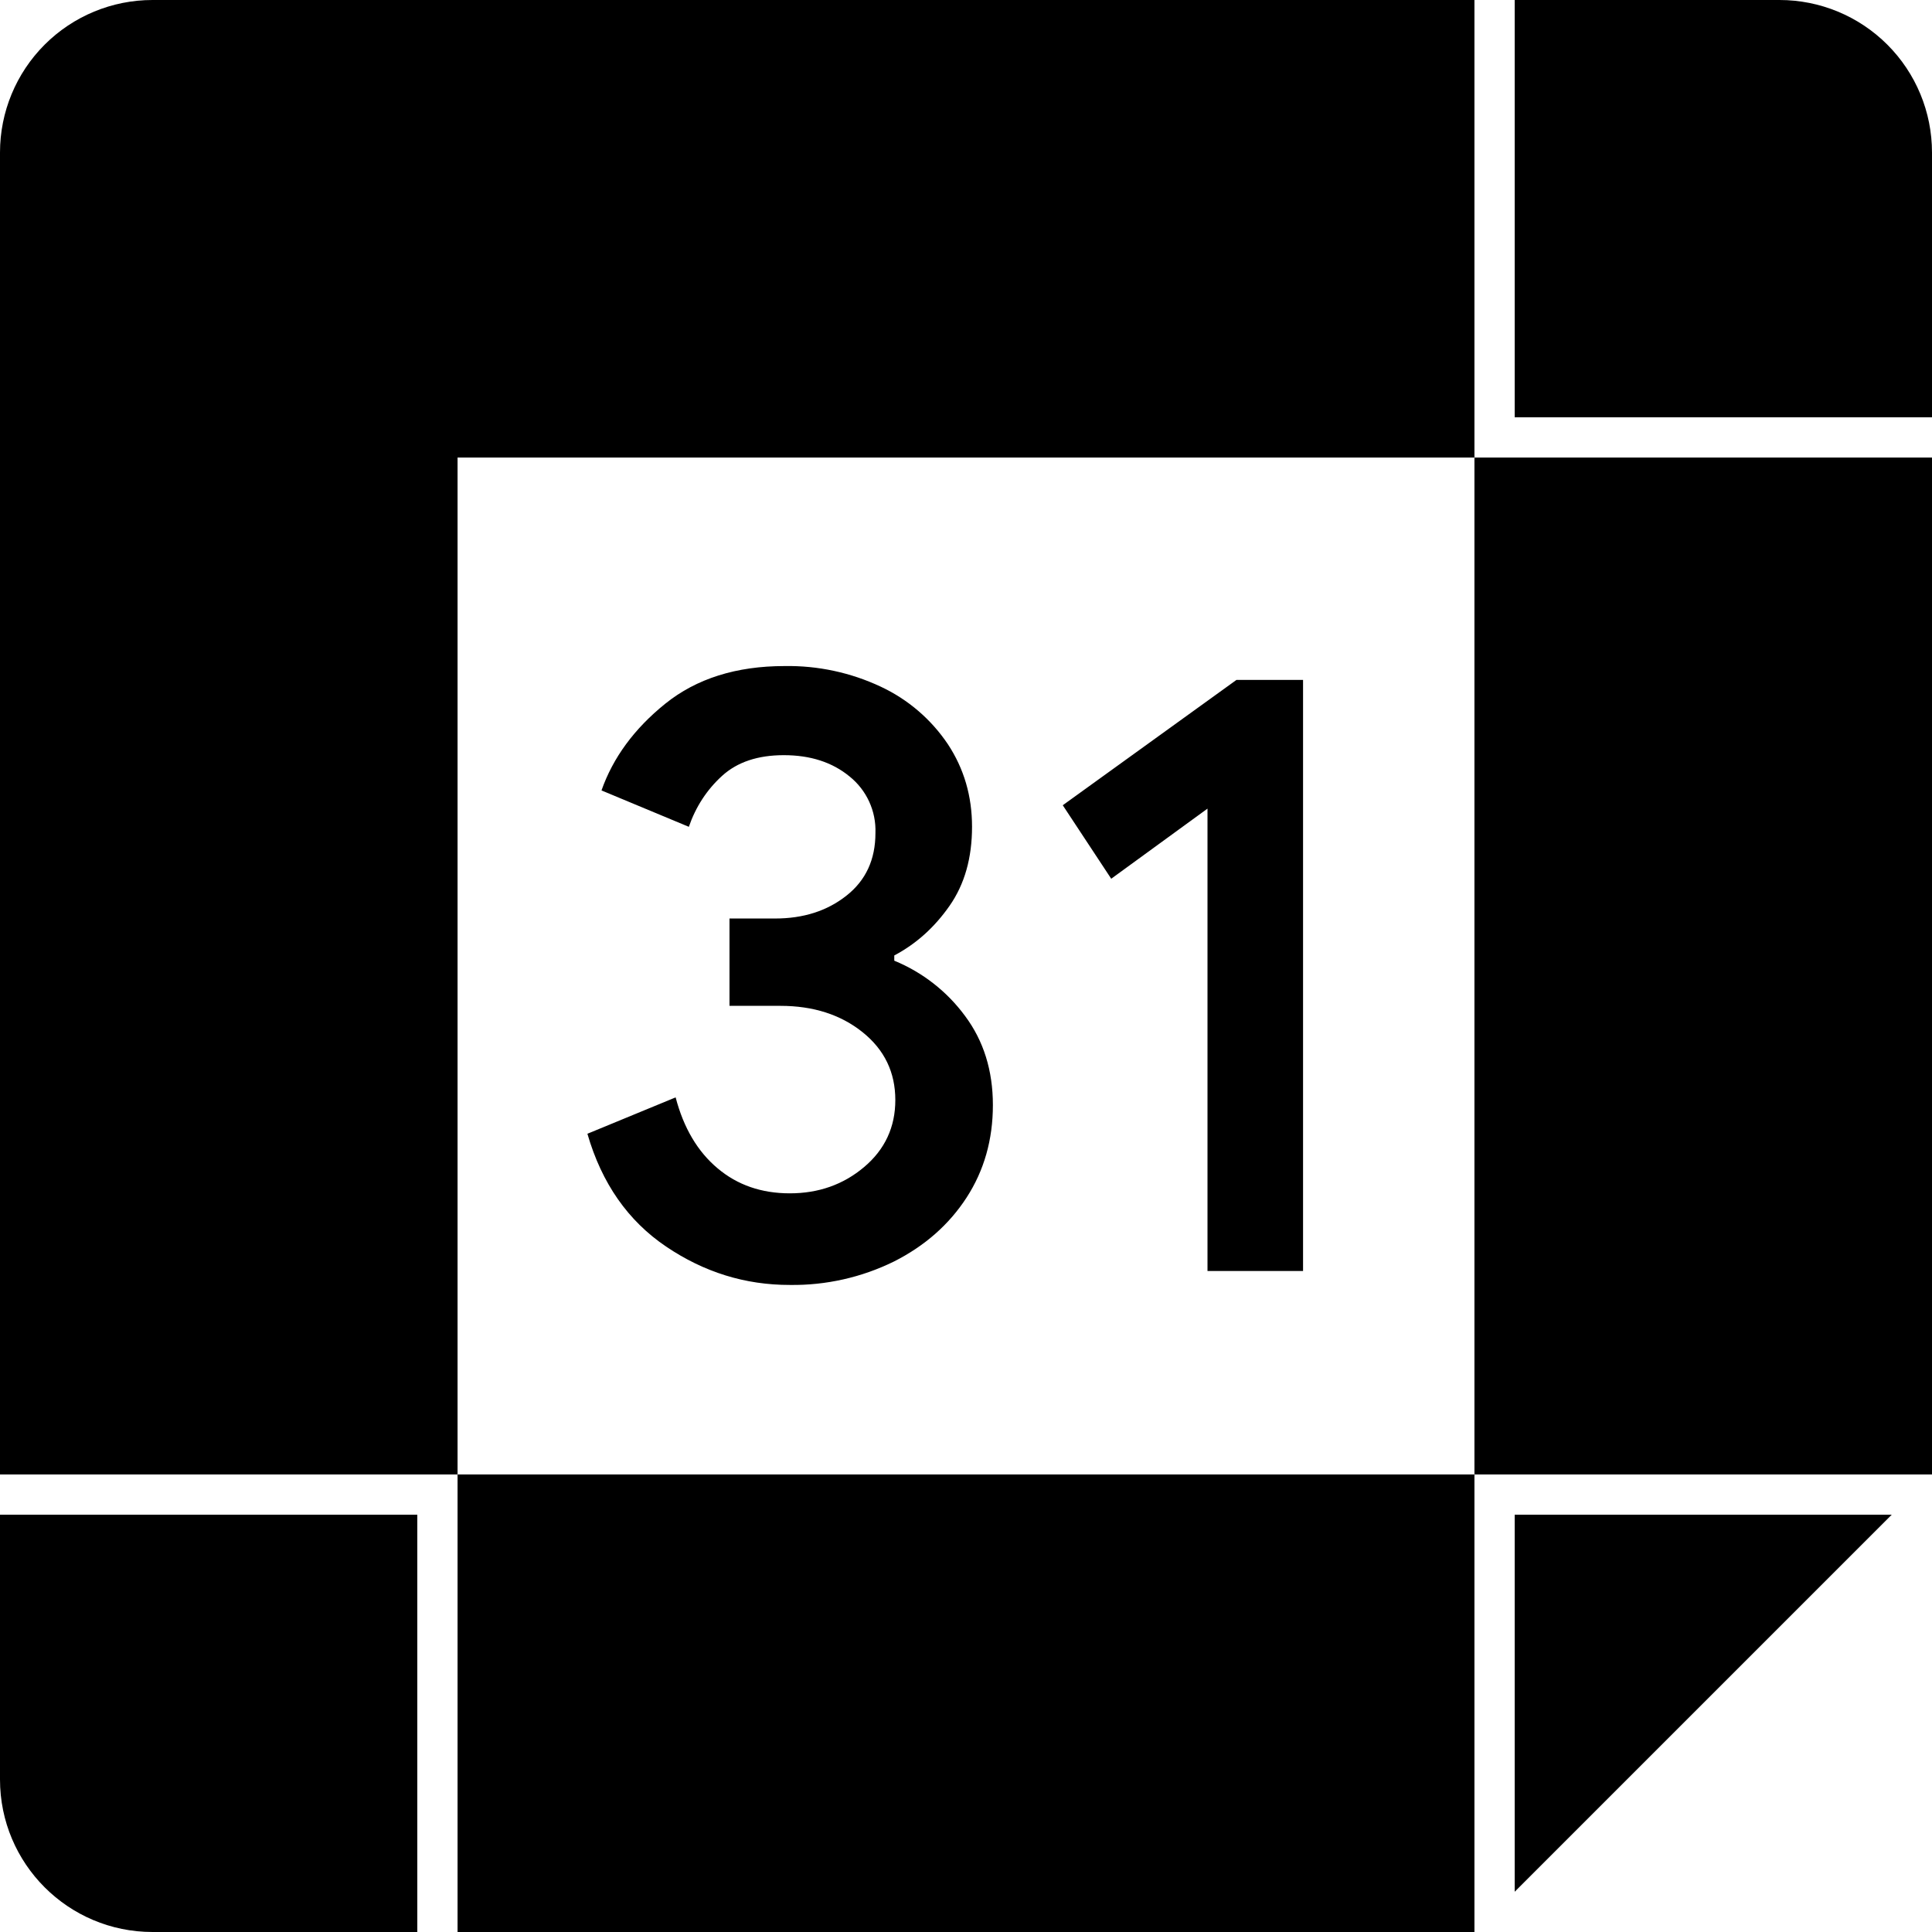
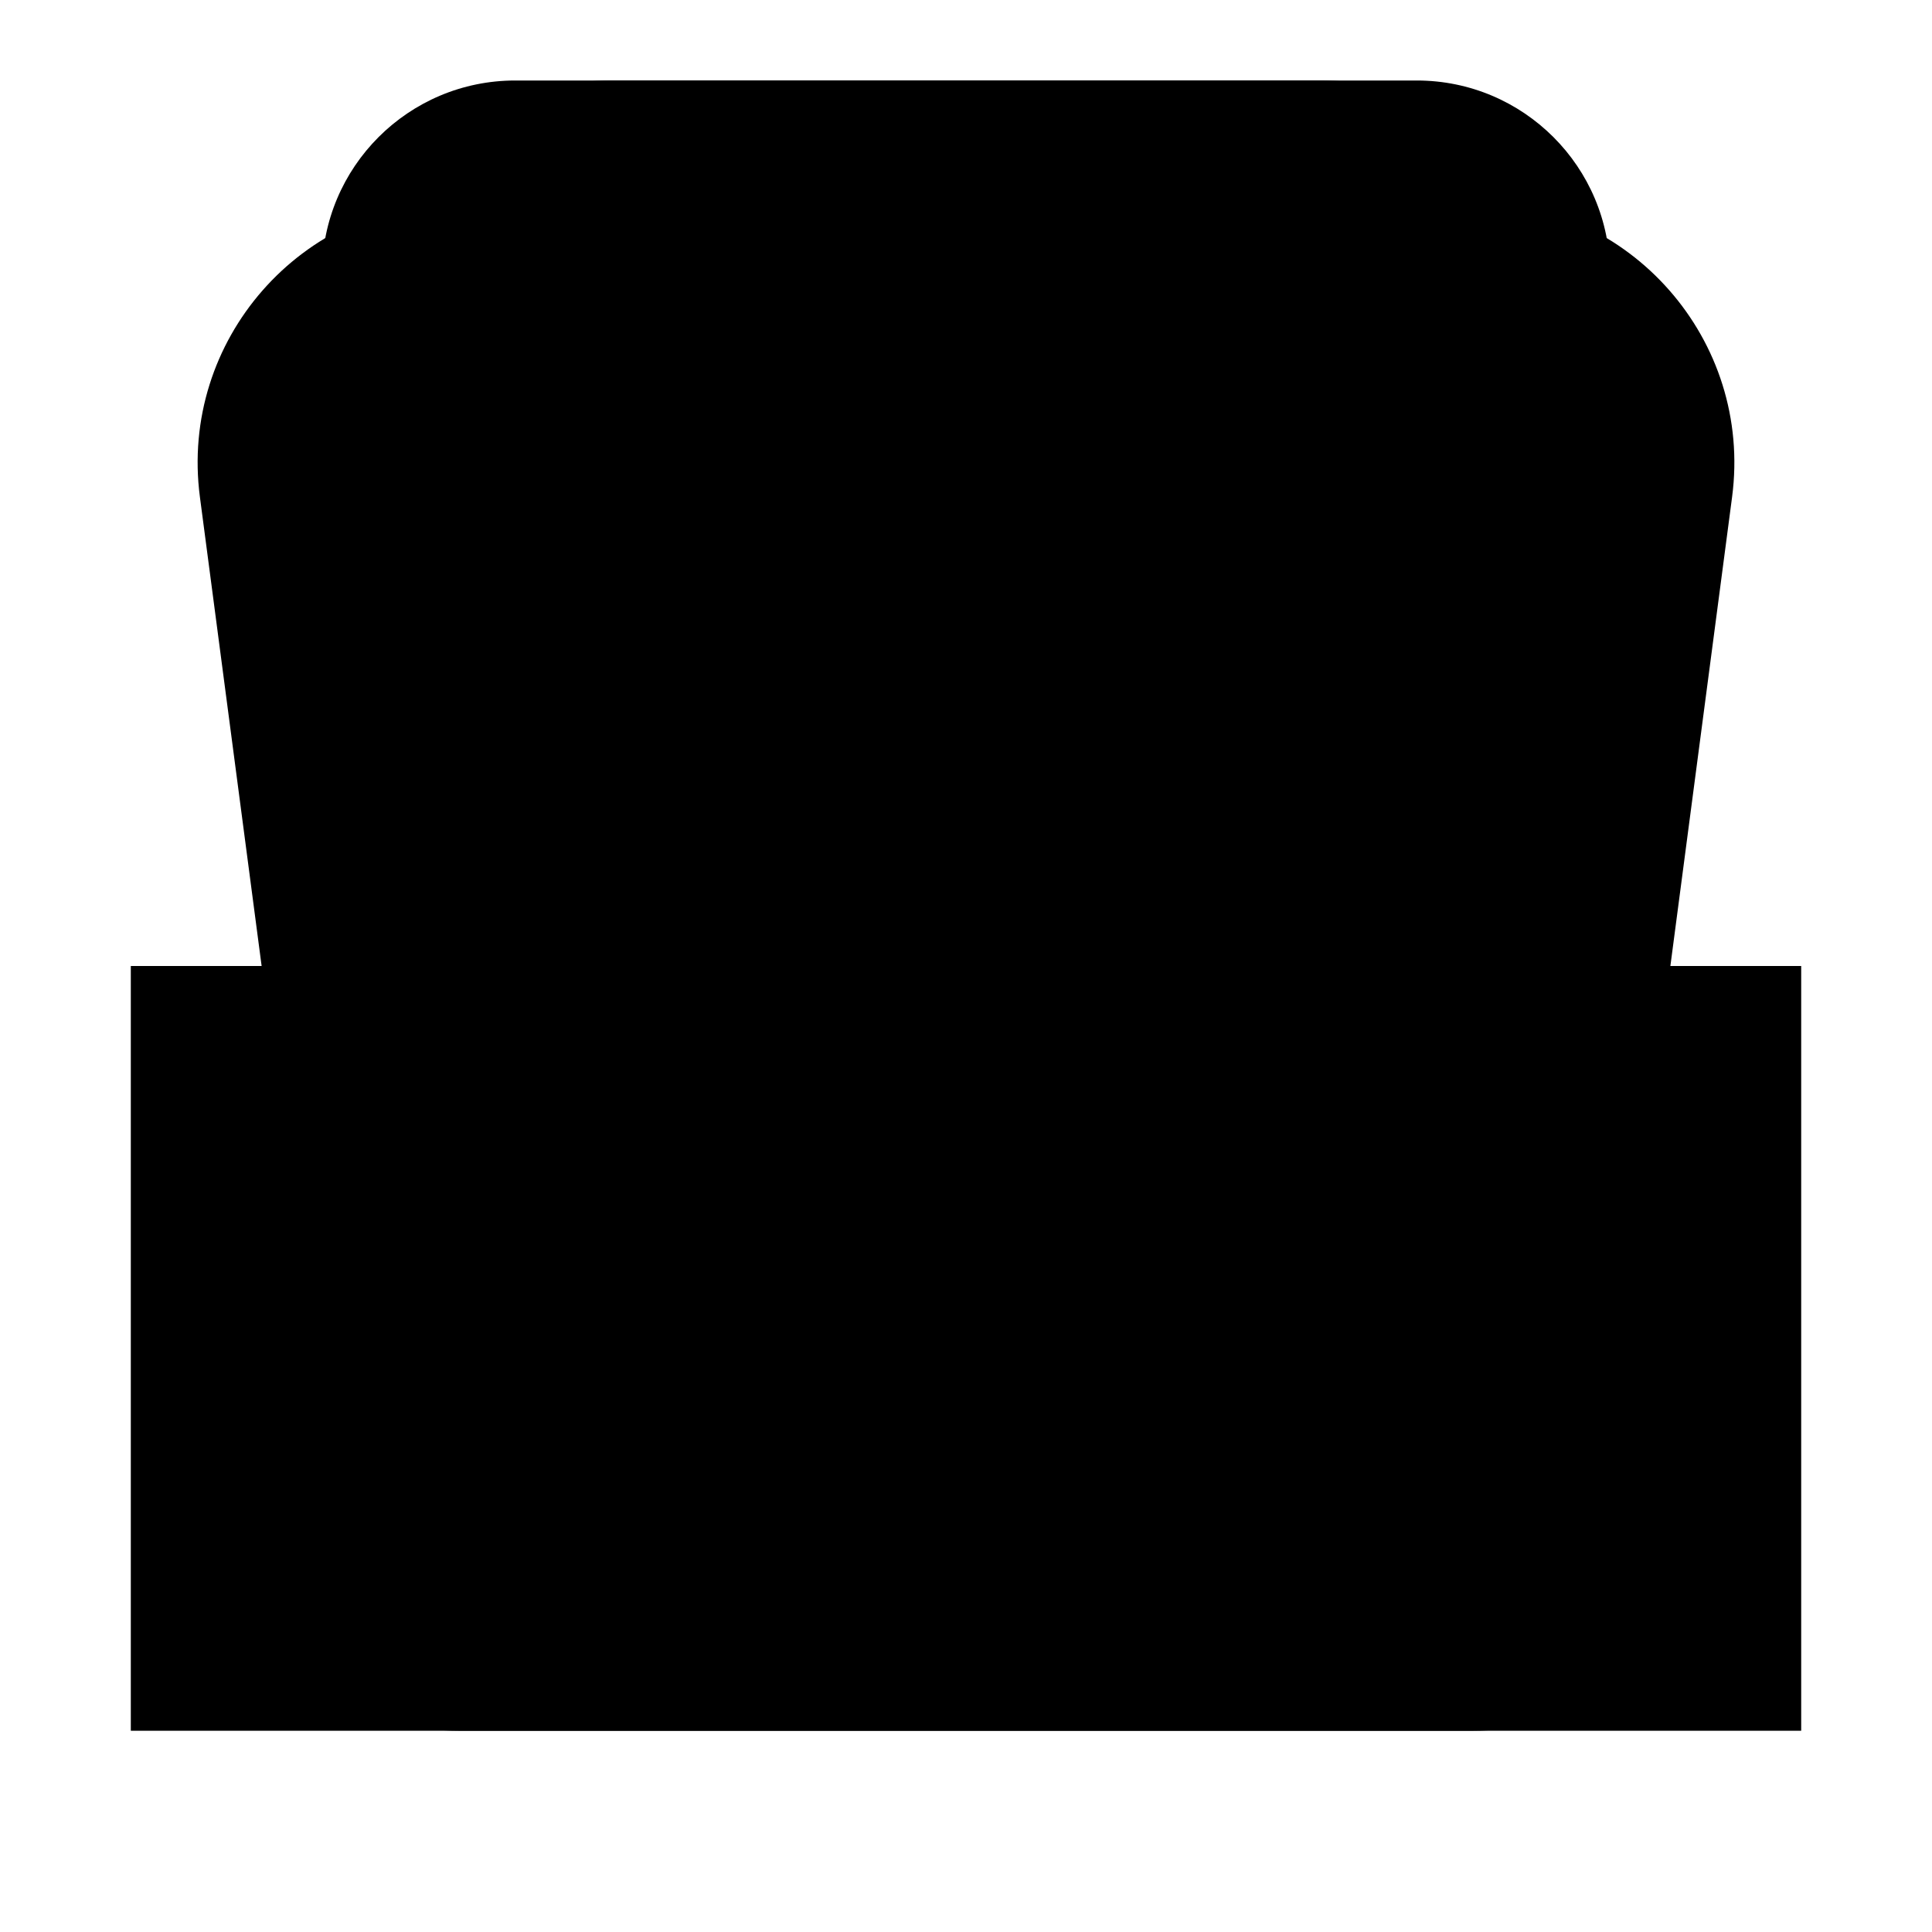
- <svg xmlns="http://www.w3.org/2000/svg" role="img" viewBox="0 0 24 24">
-   <path d="M18.316 5.684H24v12.632h-5.684V5.684zM5.684 24h12.632v-5.684H5.684V24zM18.316 5.684V0H1.895A1.894 1.894 0 0 0 0 1.895v16.421h5.684V5.684h12.632zm-7.207 6.25v-.065c.272-.144.5-.349.687-.617s.279-.595.279-.982c0-.379-.099-.72-.3-1.025a2.05 2.05 0 0 0-.832-.714 2.703 2.703 0 0 0-1.197-.257c-.6 0-1.094.156-1.481.467-.386.311-.65.671-.793 1.078l1.085.452c.086-.249.224-.461.413-.633.189-.172.445-.257.767-.257.33 0 .602.088.816.264a.86.86 0 0 1 .322.703c0 .33-.12.589-.36.778-.24.19-.535.284-.886.284h-.567v1.085h.633c.407 0 .748.109 1.02.327.272.218.407.499.407.843 0 .336-.129.614-.387.832s-.565.327-.924.327c-.351 0-.651-.103-.897-.311-.248-.208-.422-.502-.521-.881l-1.096.452c.178.616.505 1.082.977 1.401.472.319.984.478 1.538.477a2.84 2.84 0 0 0 1.293-.291c.382-.193.684-.458.902-.794.218-.336.327-.72.327-1.149 0-.429-.115-.797-.344-1.105a2.067 2.067 0 0 0-.881-.689zm2.093-1.931l.602.913L15 10.045v5.744h1.187V8.446h-.827l-2.158 1.557zM22.105 0h-3.289v5.184H24V1.895A1.894 1.894 0 0 0 22.105 0zm-3.289 23.5l4.684-4.684h-4.684V23.5zM0 22.105C0 23.152.848 24 1.895 24h3.289v-5.184H0v3.289z" />
+ <svg xmlns="http://www.w3.org/2000/svg" role="img" fill="currentColor" viewBox="0 0 192 192">
+   <path d="M32 36.8C32 20.894 44.894 8 60.8 8h70.4C147.106 8 160 20.894 160 36.8v30.4c0 15.906-12.894 28.8-28.8 28.8H60.8C44.894 96 32 83.106 32 67.2z" />
+   <path d="M19.867 49.392C17.818 33.82 29.94 20 45.645 20h100.71c15.706 0 27.827 13.82 25.778 29.392L166 96l6.133 46.608C174.182 158.18 162.061 172 146.355 172H45.645c-15.706 0-27.827-13.82-25.778-29.392L26 96z" />
+   <g>
+     <path d="M0 0h166v76H0z" transform="matrix(1 0 0 -1 13 172)" />
+   </g>
+   <g>
+     <path d="M32 27.2C32 16.596 40.596 8 51.2 8h89.6c10.604 0 19.2 8.596 19.2 19.2V96H32z" />
+   </g>
+   <path d="M75.353 133.336q-6.282 0-10.777-2.043t-7.61-5.465q-3.065-3.474-4.342-6.793T51.603 115a2.07 2.07 0 0 1 1.021-1.124l5.67-2.247q.714-.357 1.43-.102.714.204 1.685 2.349 1.022 2.145 2.86 4.546a14.3 14.3 0 0 0 4.495 3.728q2.606 1.328 6.435 1.328 6.18 0 9.807-3.575 3.677-3.575 3.677-9.091 0-5.976-3.882-9.194-3.881-3.269-10.266-3.269h-5.362a1.9 1.9 0 0 1-1.328-.51q-.51-.562-.511-1.277v-5.465q0-.767.51-1.277a1.82 1.82 0 0 1 1.329-.562h4.647q5.721 0 9.194-3.116t3.473-8.07q0-4.902-3.116-7.916t-8.58-3.014q-3.065 0-5.312 1.022a11.5 11.5 0 0 0-3.882 2.86 22.7 22.7 0 0 0-2.809 3.78q-1.174 1.941-1.89 2.145-.714.153-1.379-.255l-5.363-2.605q-.664-.358-.868-1.124t1.226-3.575q1.481-2.86 4.494-5.823a21 21 0 0 1 7.049-4.597q4.035-1.635 9.398-1.634 9.96 0 15.782 5.26 5.823 5.21 5.823 13.791 0 5.925-2.86 10.266-2.81 4.34-7.968 6.13v.204q6.231 1.838 9.806 6.741 3.627 4.853 3.626 11.594 0 9.654-6.742 15.834-6.74 6.18-17.57 6.18zm51.25-1.175q-.868 0-1.533-.664a2.25 2.25 0 0 1-.612-1.583V73.118l-11.492 8.274q-.614.46-1.431.307a1.96 1.96 0 0 1-1.225-.766l-3.32-4.7a1.98 1.98 0 0 1-.358-1.43q.153-.816.817-1.276l20.379-14.557q.256-.204.562-.306.307-.153.715-.153h4.291q.868 0 1.379.613.562.56.562 1.43v69.36q0 .92-.664 1.583a2 2 0 0 1-1.533.664z" />
</svg>
